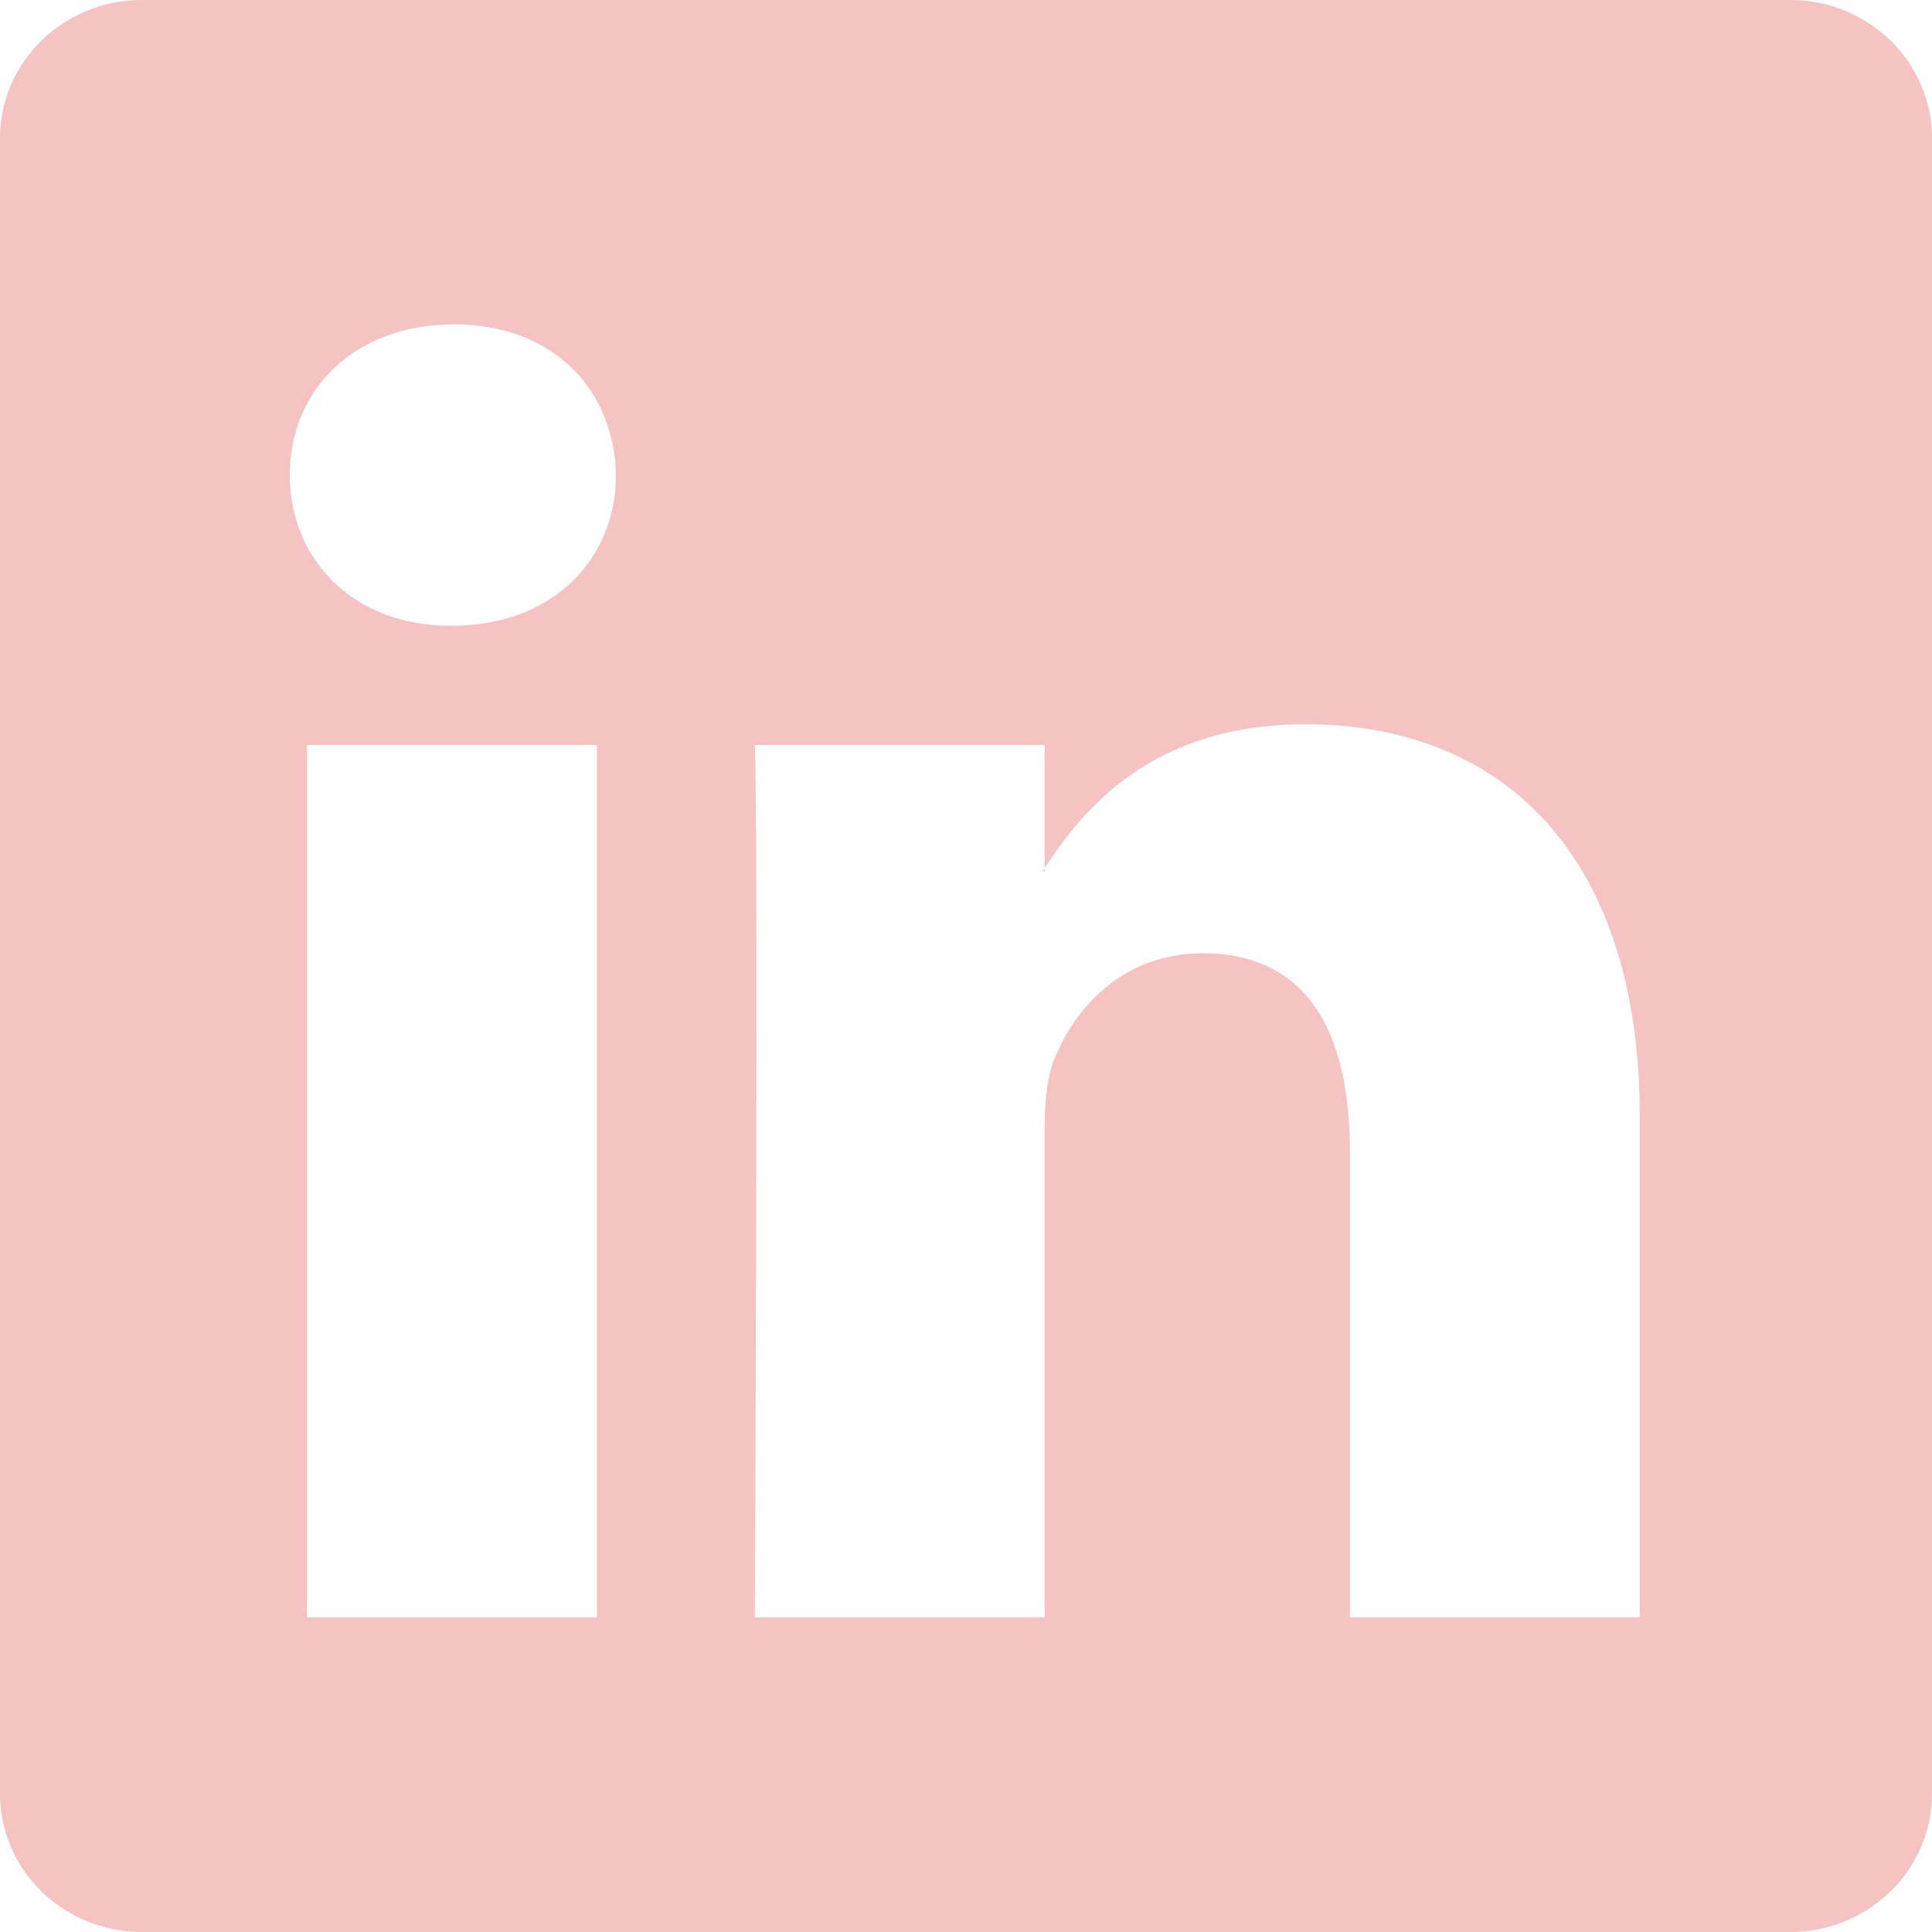
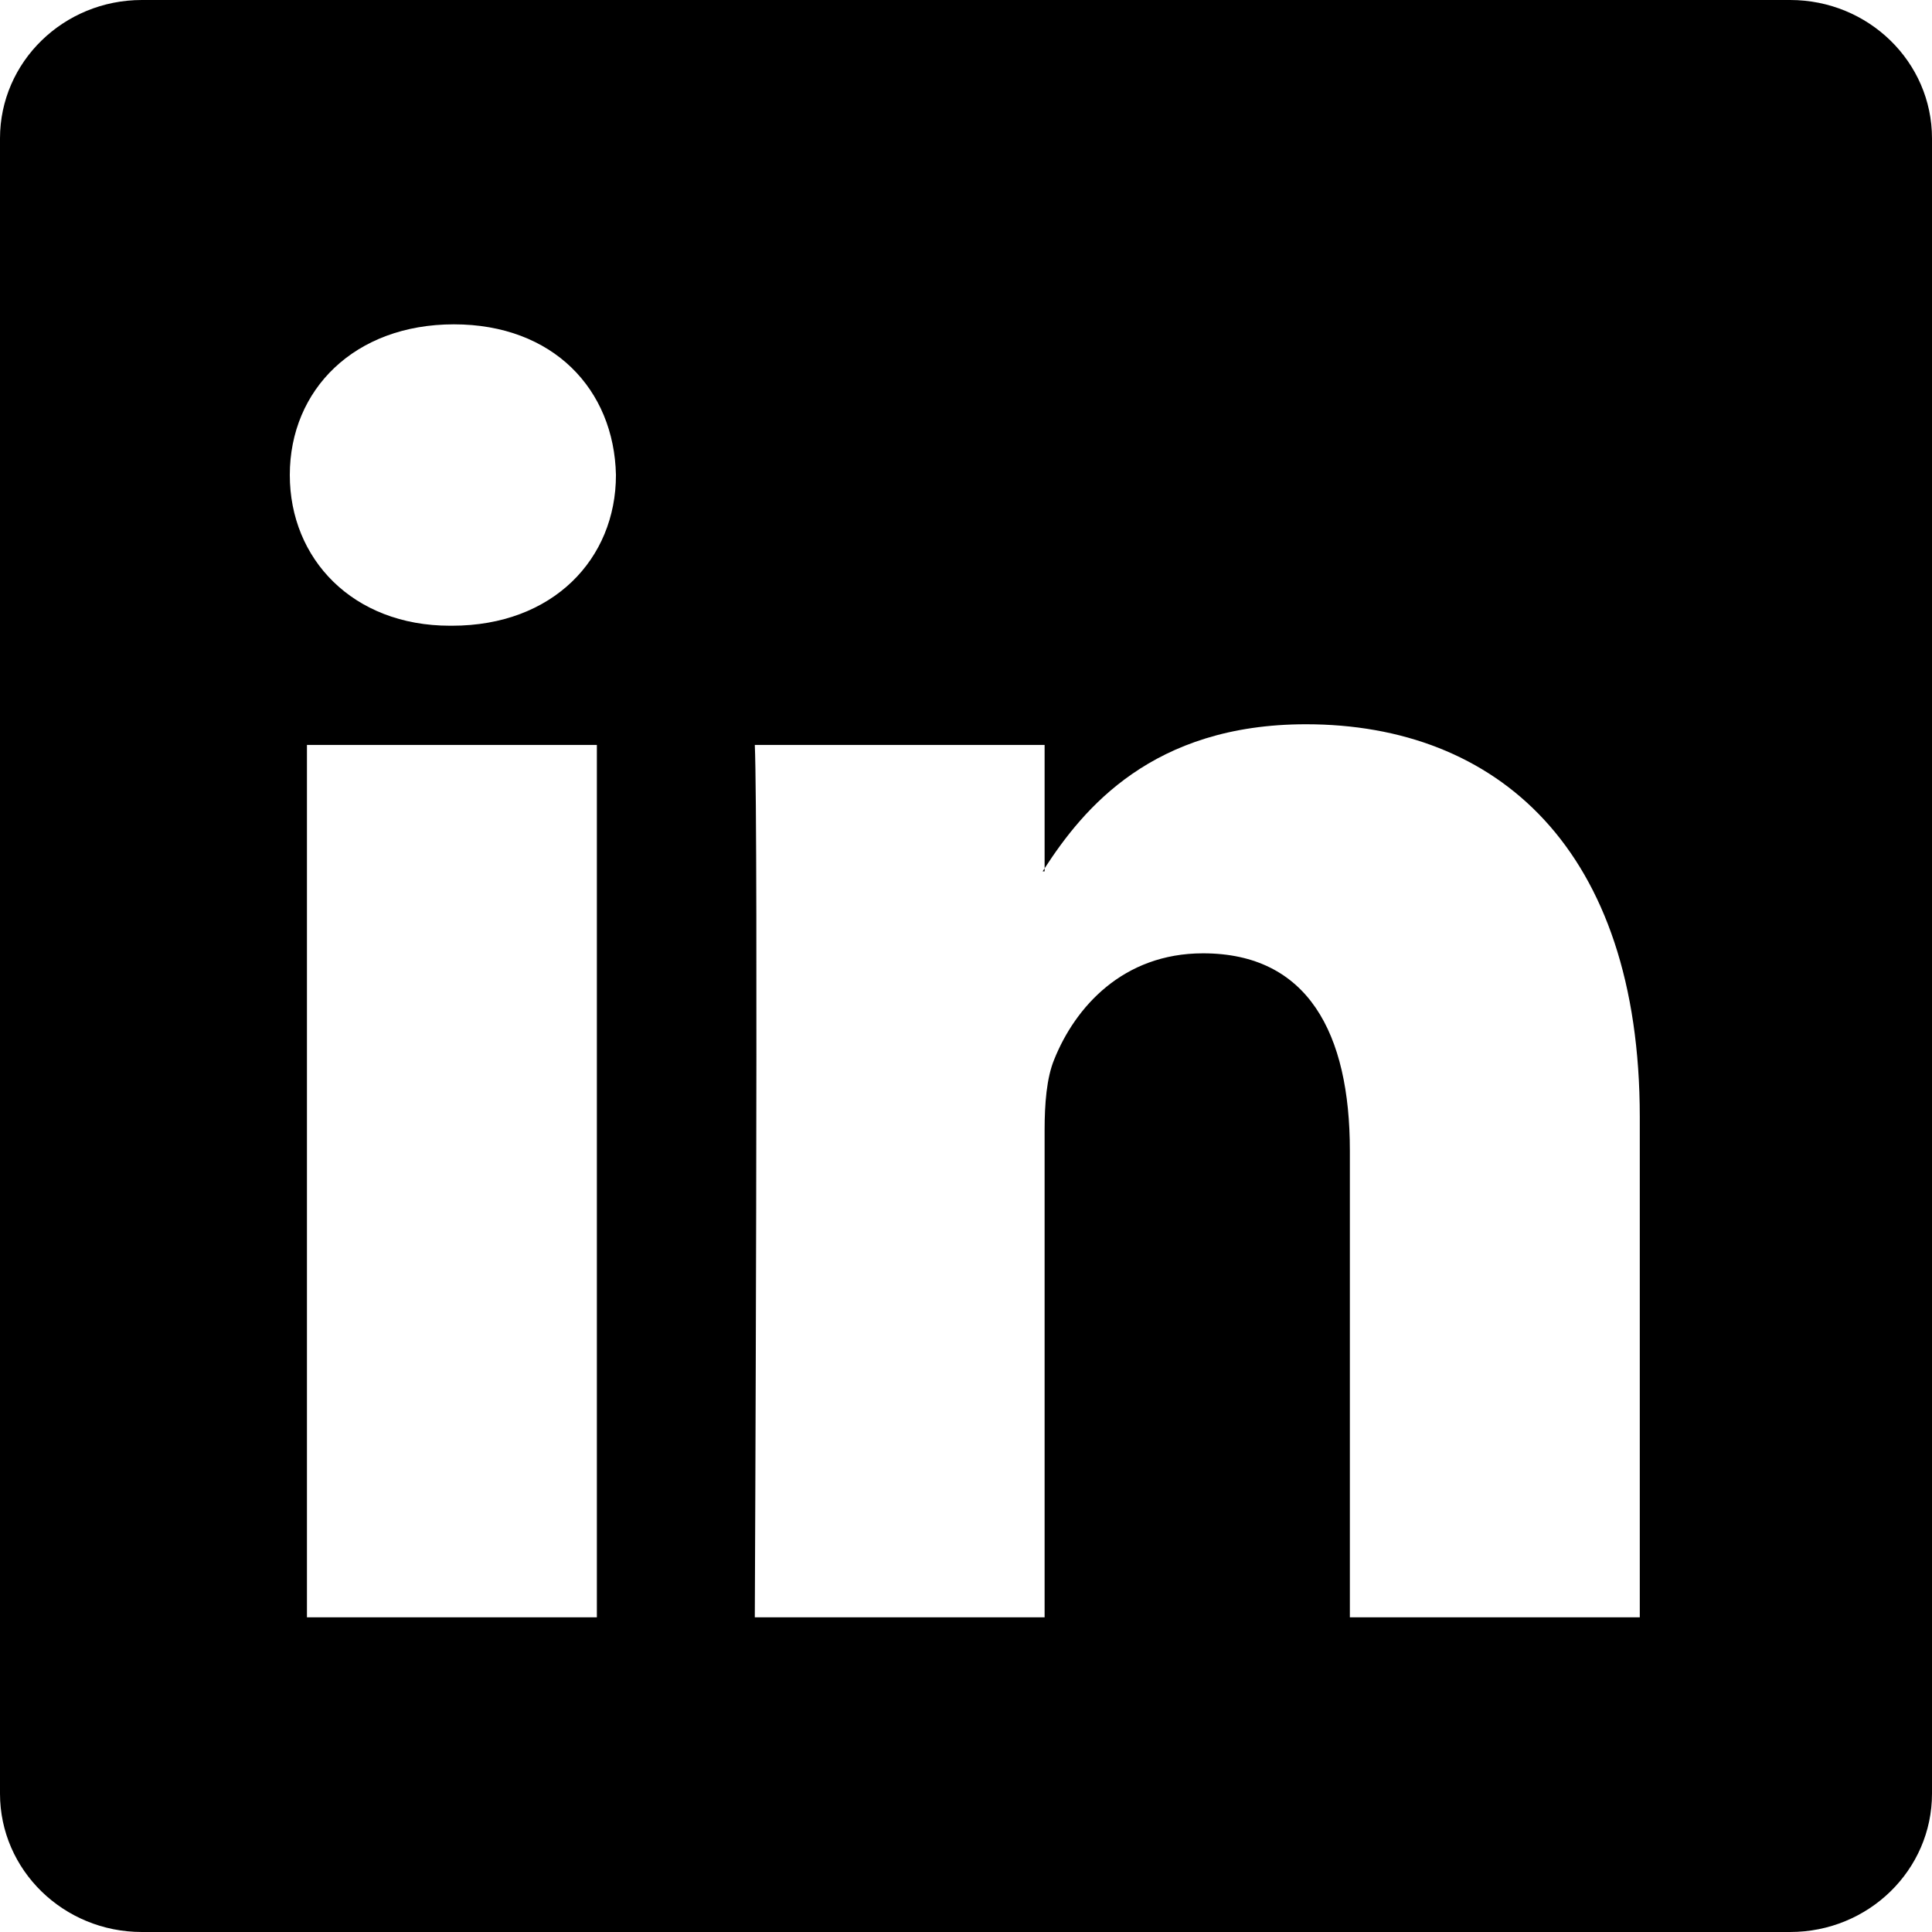
- <svg xmlns="http://www.w3.org/2000/svg" width="16" height="16" fill="#F4C3C2" class="bi bi-linkedin" viewBox="0 0 16 16">
+ <svg xmlns="http://www.w3.org/2000/svg" width="16" height="16" fill="black" class="bi bi-linkedin" viewBox="0 0 16 16">
  <path d="M0 1.146C0 .513.526 0 1.175 0h13.65C15.474 0 16 .513 16 1.146v13.708c0 .633-.526 1.146-1.175 1.146H1.175C.526 16 0 15.487 0 14.854V1.146zm4.943 12.248V6.169H2.542v7.225h2.401zm-1.2-8.212c.837 0 1.358-.554 1.358-1.248-.015-.709-.52-1.248-1.342-1.248-.822 0-1.359.54-1.359 1.248 0 .694.521 1.248 1.327 1.248h.016zm4.908 8.212V9.359c0-.216.016-.432.08-.586.173-.431.568-.878 1.232-.878.869 0 1.216.662 1.216 1.634v3.865h2.401V9.25c0-2.22-1.184-3.252-2.764-3.252-1.274 0-1.845.7-2.165 1.193v.025h-.016a5.54 5.54 0 0 1 .016-.025V6.169h-2.4c.03.678 0 7.225 0 7.225h2.4z" />
</svg>
